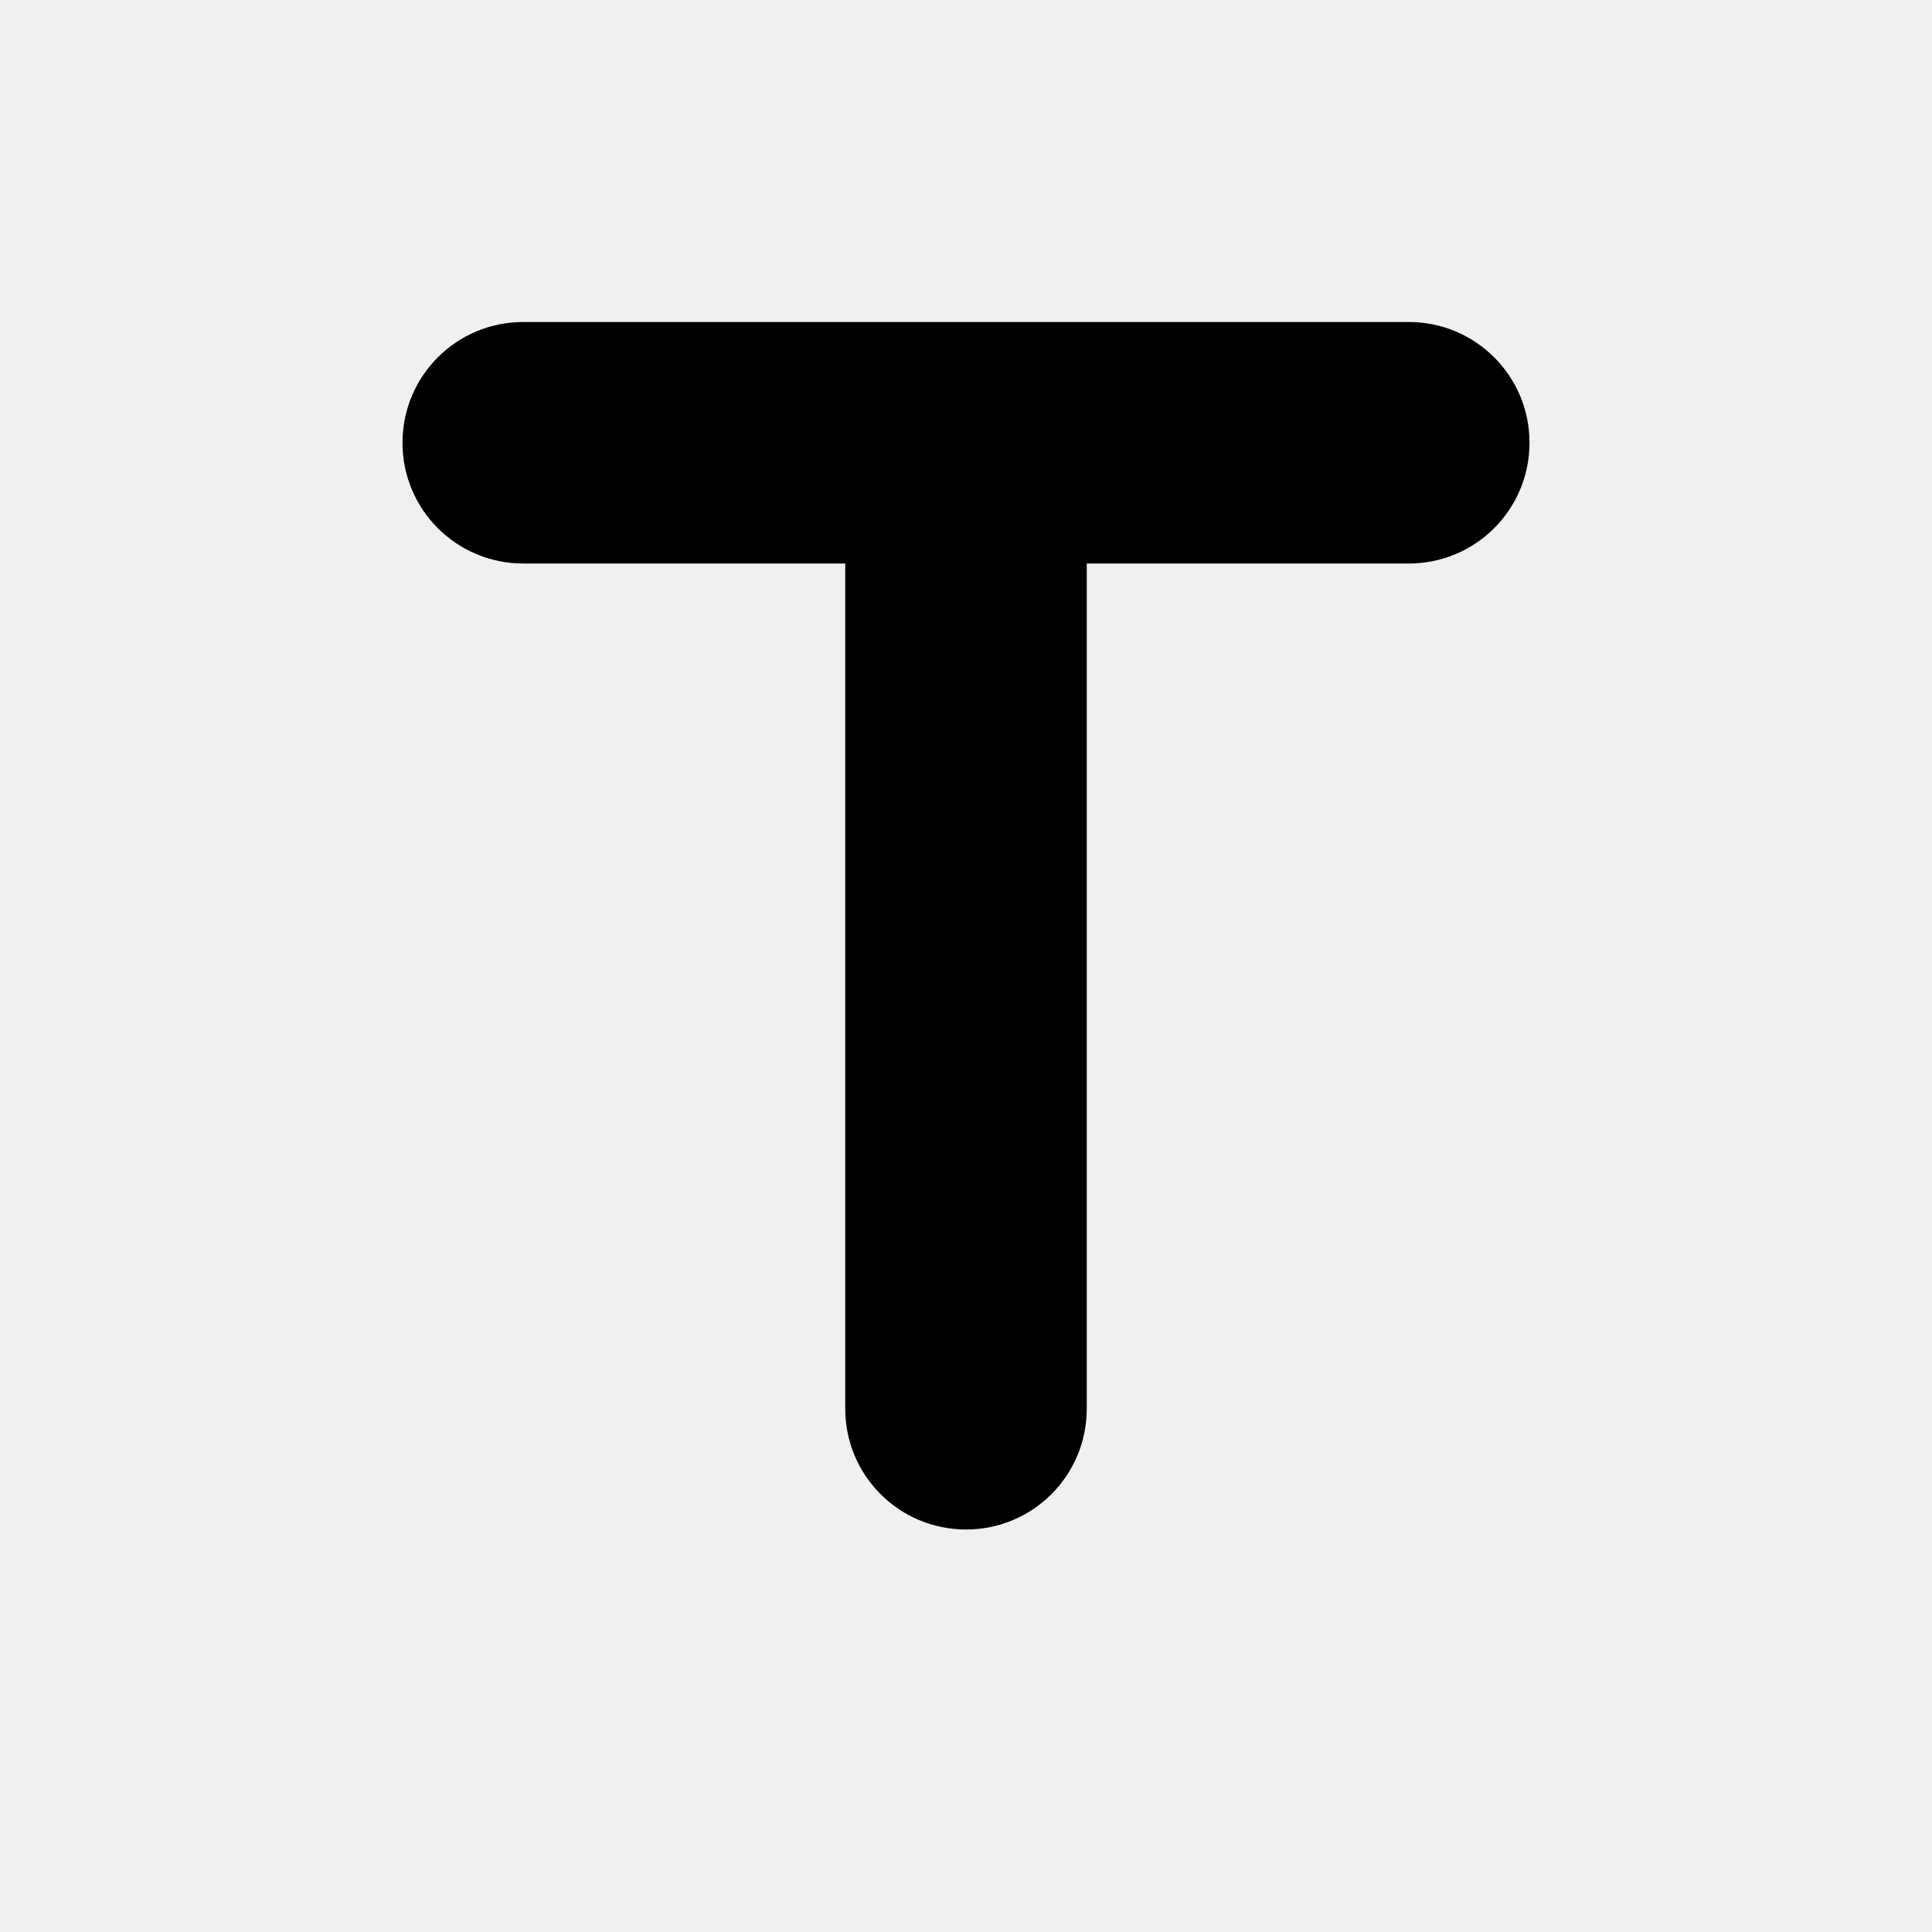
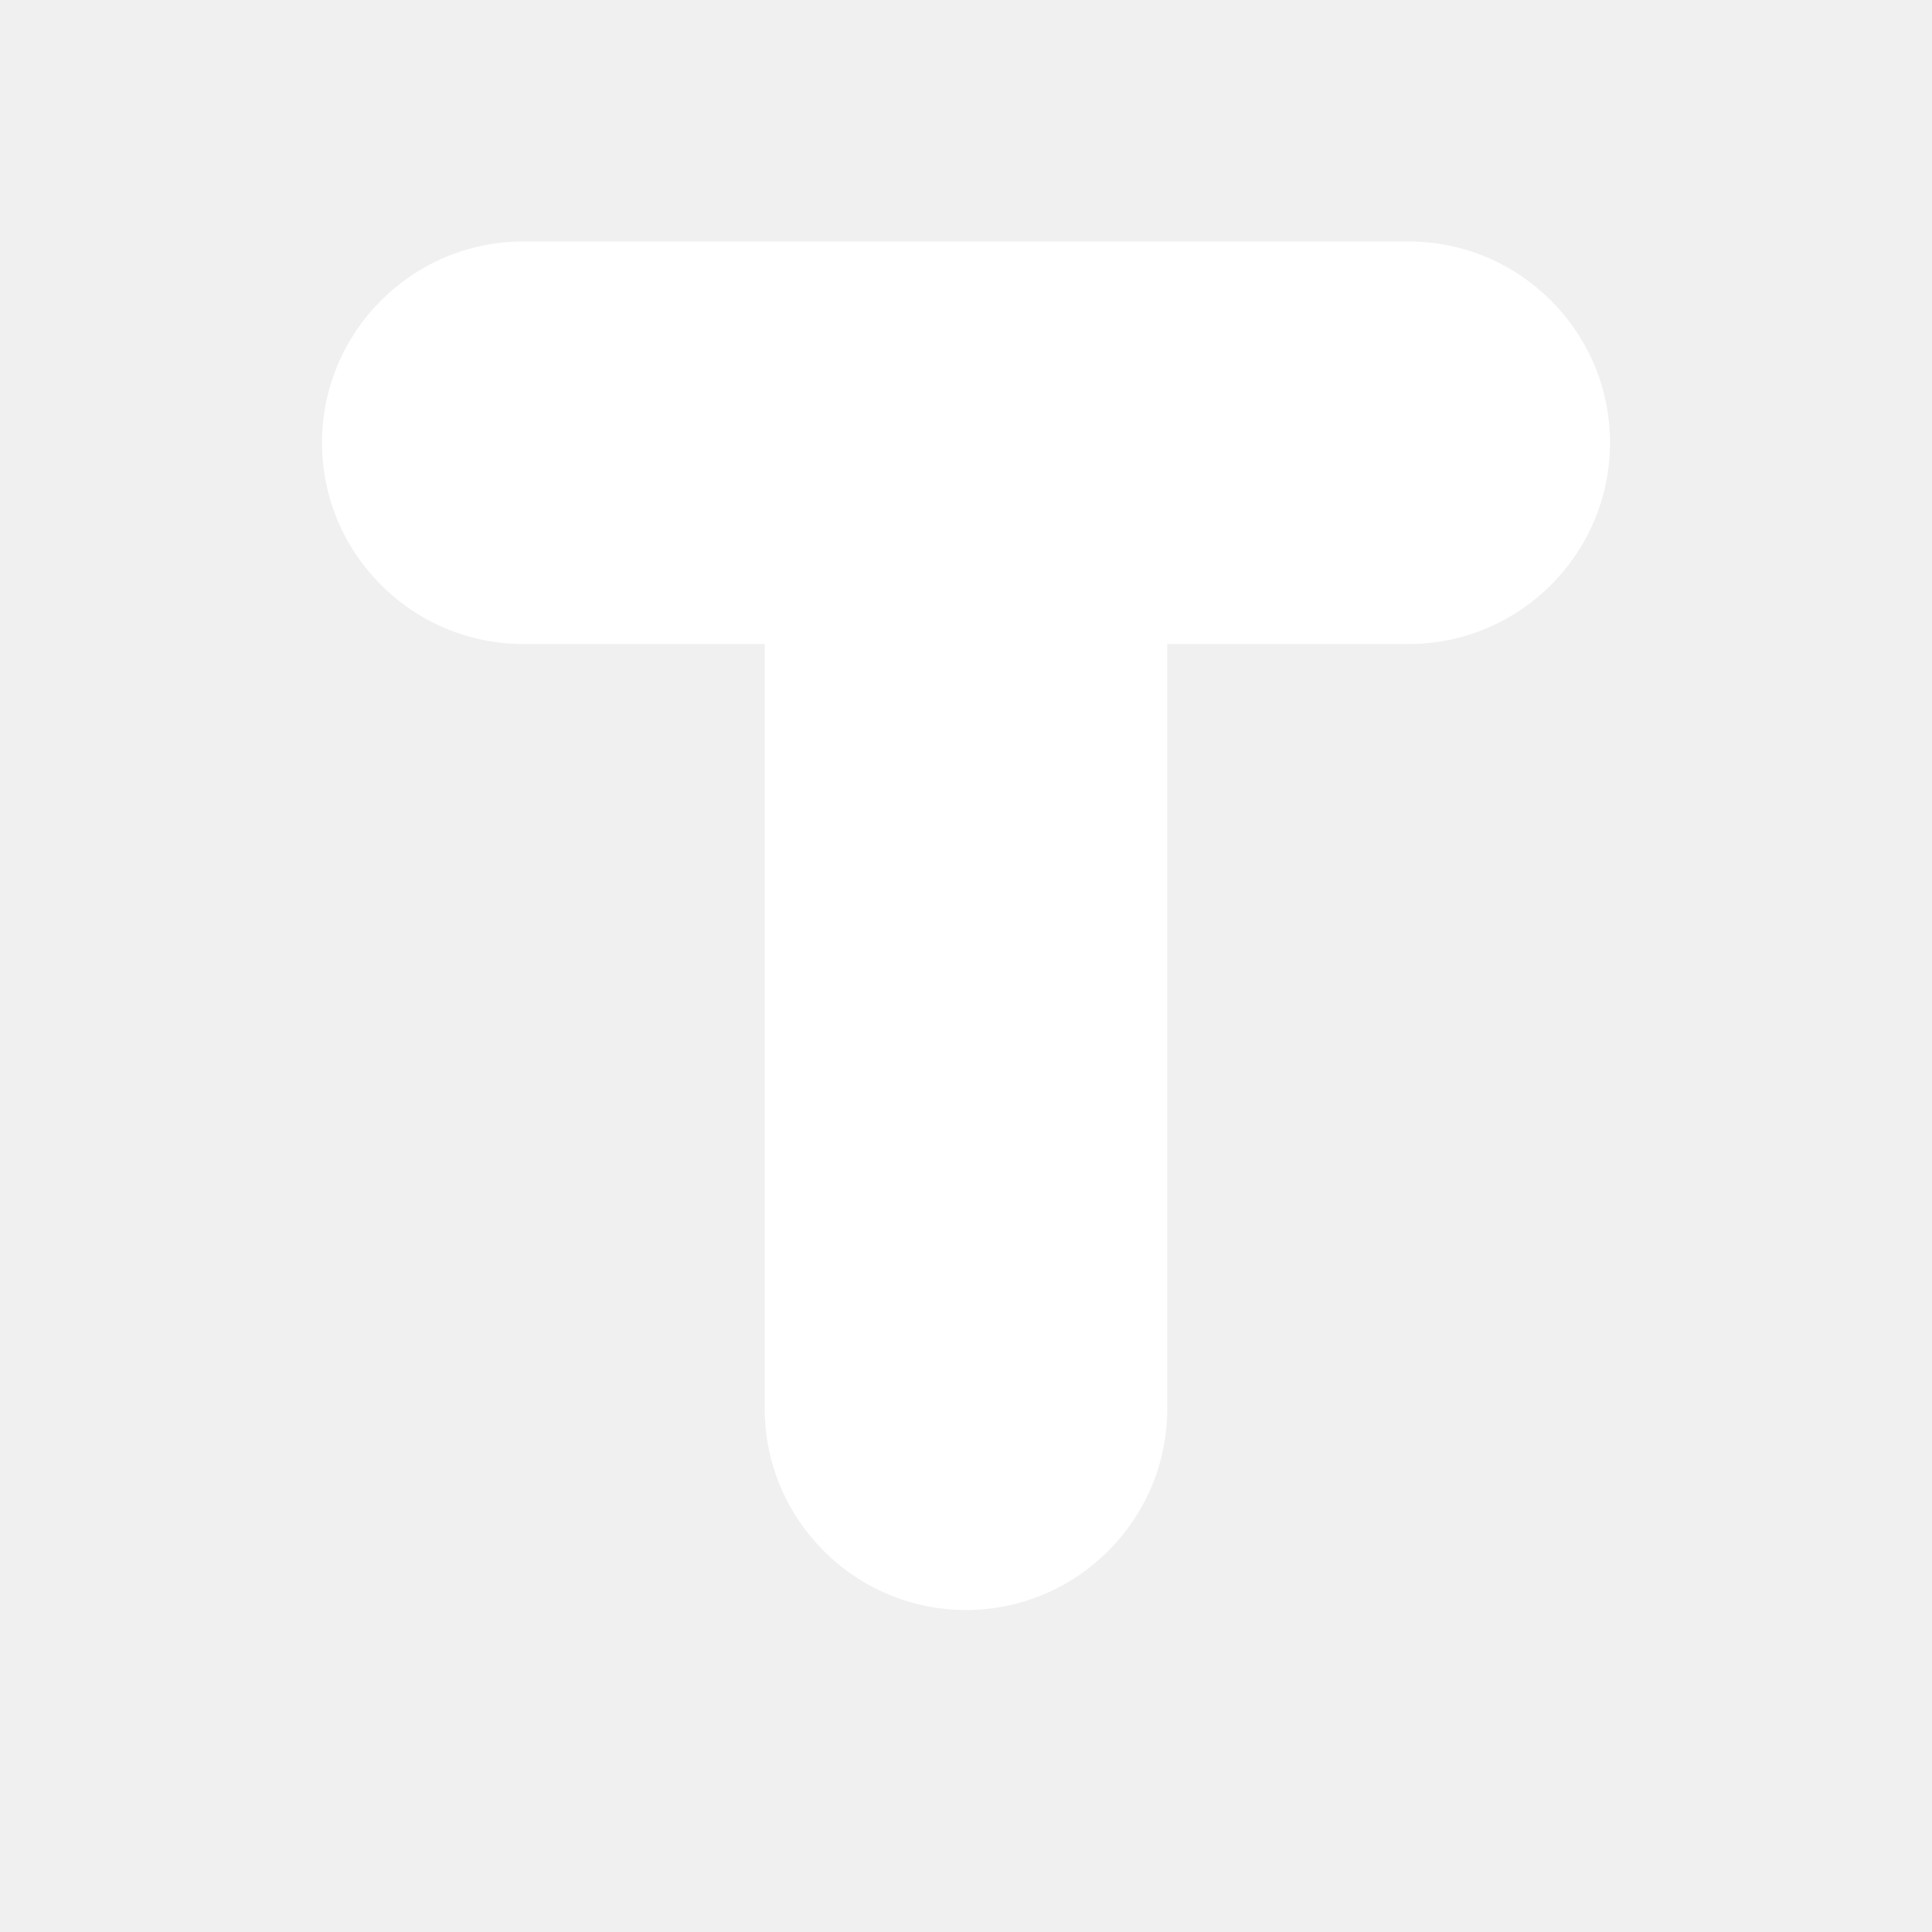
- <svg xmlns="http://www.w3.org/2000/svg" width="24" height="24" viewBox="0 0 24 24">
-   <path fill="none" d="M0 0h24v24H0V0z" />
-   <path d="M5 5.5C5 6.33 5.67 7 6.5 7h4v10.5c0 .83.67 1.5 1.5 1.5s1.5-.67 1.5-1.5V7h4c.83 0 1.5-.67 1.5-1.5S18.33 4 17.5 4h-11C5.67 4 5 4.67 5 5.5z" />
+ <svg xmlns="http://www.w3.org/2000/svg" id="_6text" data-name="6text" width="24" height="24" viewBox="0 0 24 24">
+   <path id="Caminho_71" data-name="Caminho 71" d="M0,0H24V24H0Z" fill="none" />
+   <g id="Caminho_72" data-name="Caminho 72" fill="#fff">
+     <path d="M 12 19.5 C 10.897 19.5 10 18.603 10 17.5 L 10 7.5 L 6.5 7.5 C 5.397 7.5 4.5 6.603 4.5 5.5 C 4.5 4.397 5.397 3.5 6.5 3.5 L 17.5 3.5 C 18.603 3.5 19.5 4.397 19.5 5.5 C 19.5 6.603 18.603 7.5 17.5 7.5 L 14 7.5 L 14 17.5 C 14 18.603 13.103 19.5 12 19.5 Z" stroke="none" />
+     <path d="M 6.5 4 C 5.67 4 5 4.67 5 5.5 C 5 6.33 5.67 7 6.5 7 L 10.5 7 L 10.5 17.5 C 10.5 18.33 11.17 19 12 19 C 12.83 19 13.5 18.33 13.5 17.5 L 13.5 7 L 17.5 7 C 18.33 7 19 6.33 19 5.5 C 19 4.67 18.33 4 17.5 4 L 6.5 4 M 6.5 3 L 17.5 3 C 18.878 3 20 4.122 20 5.5 C 20 6.878 18.878 8 17.5 8 L 14.5 8 L 14.5 17.5 C 14.5 18.878 13.378 20 12 20 C 10.622 20 9.5 18.878 9.5 17.5 L 9.5 8 L 6.5 8 C 5.122 8 4 6.878 4 5.5 C 4 4.122 5.122 3 6.5 3 Z" stroke="none" fill="#fff" />
+   </g>
</svg>
